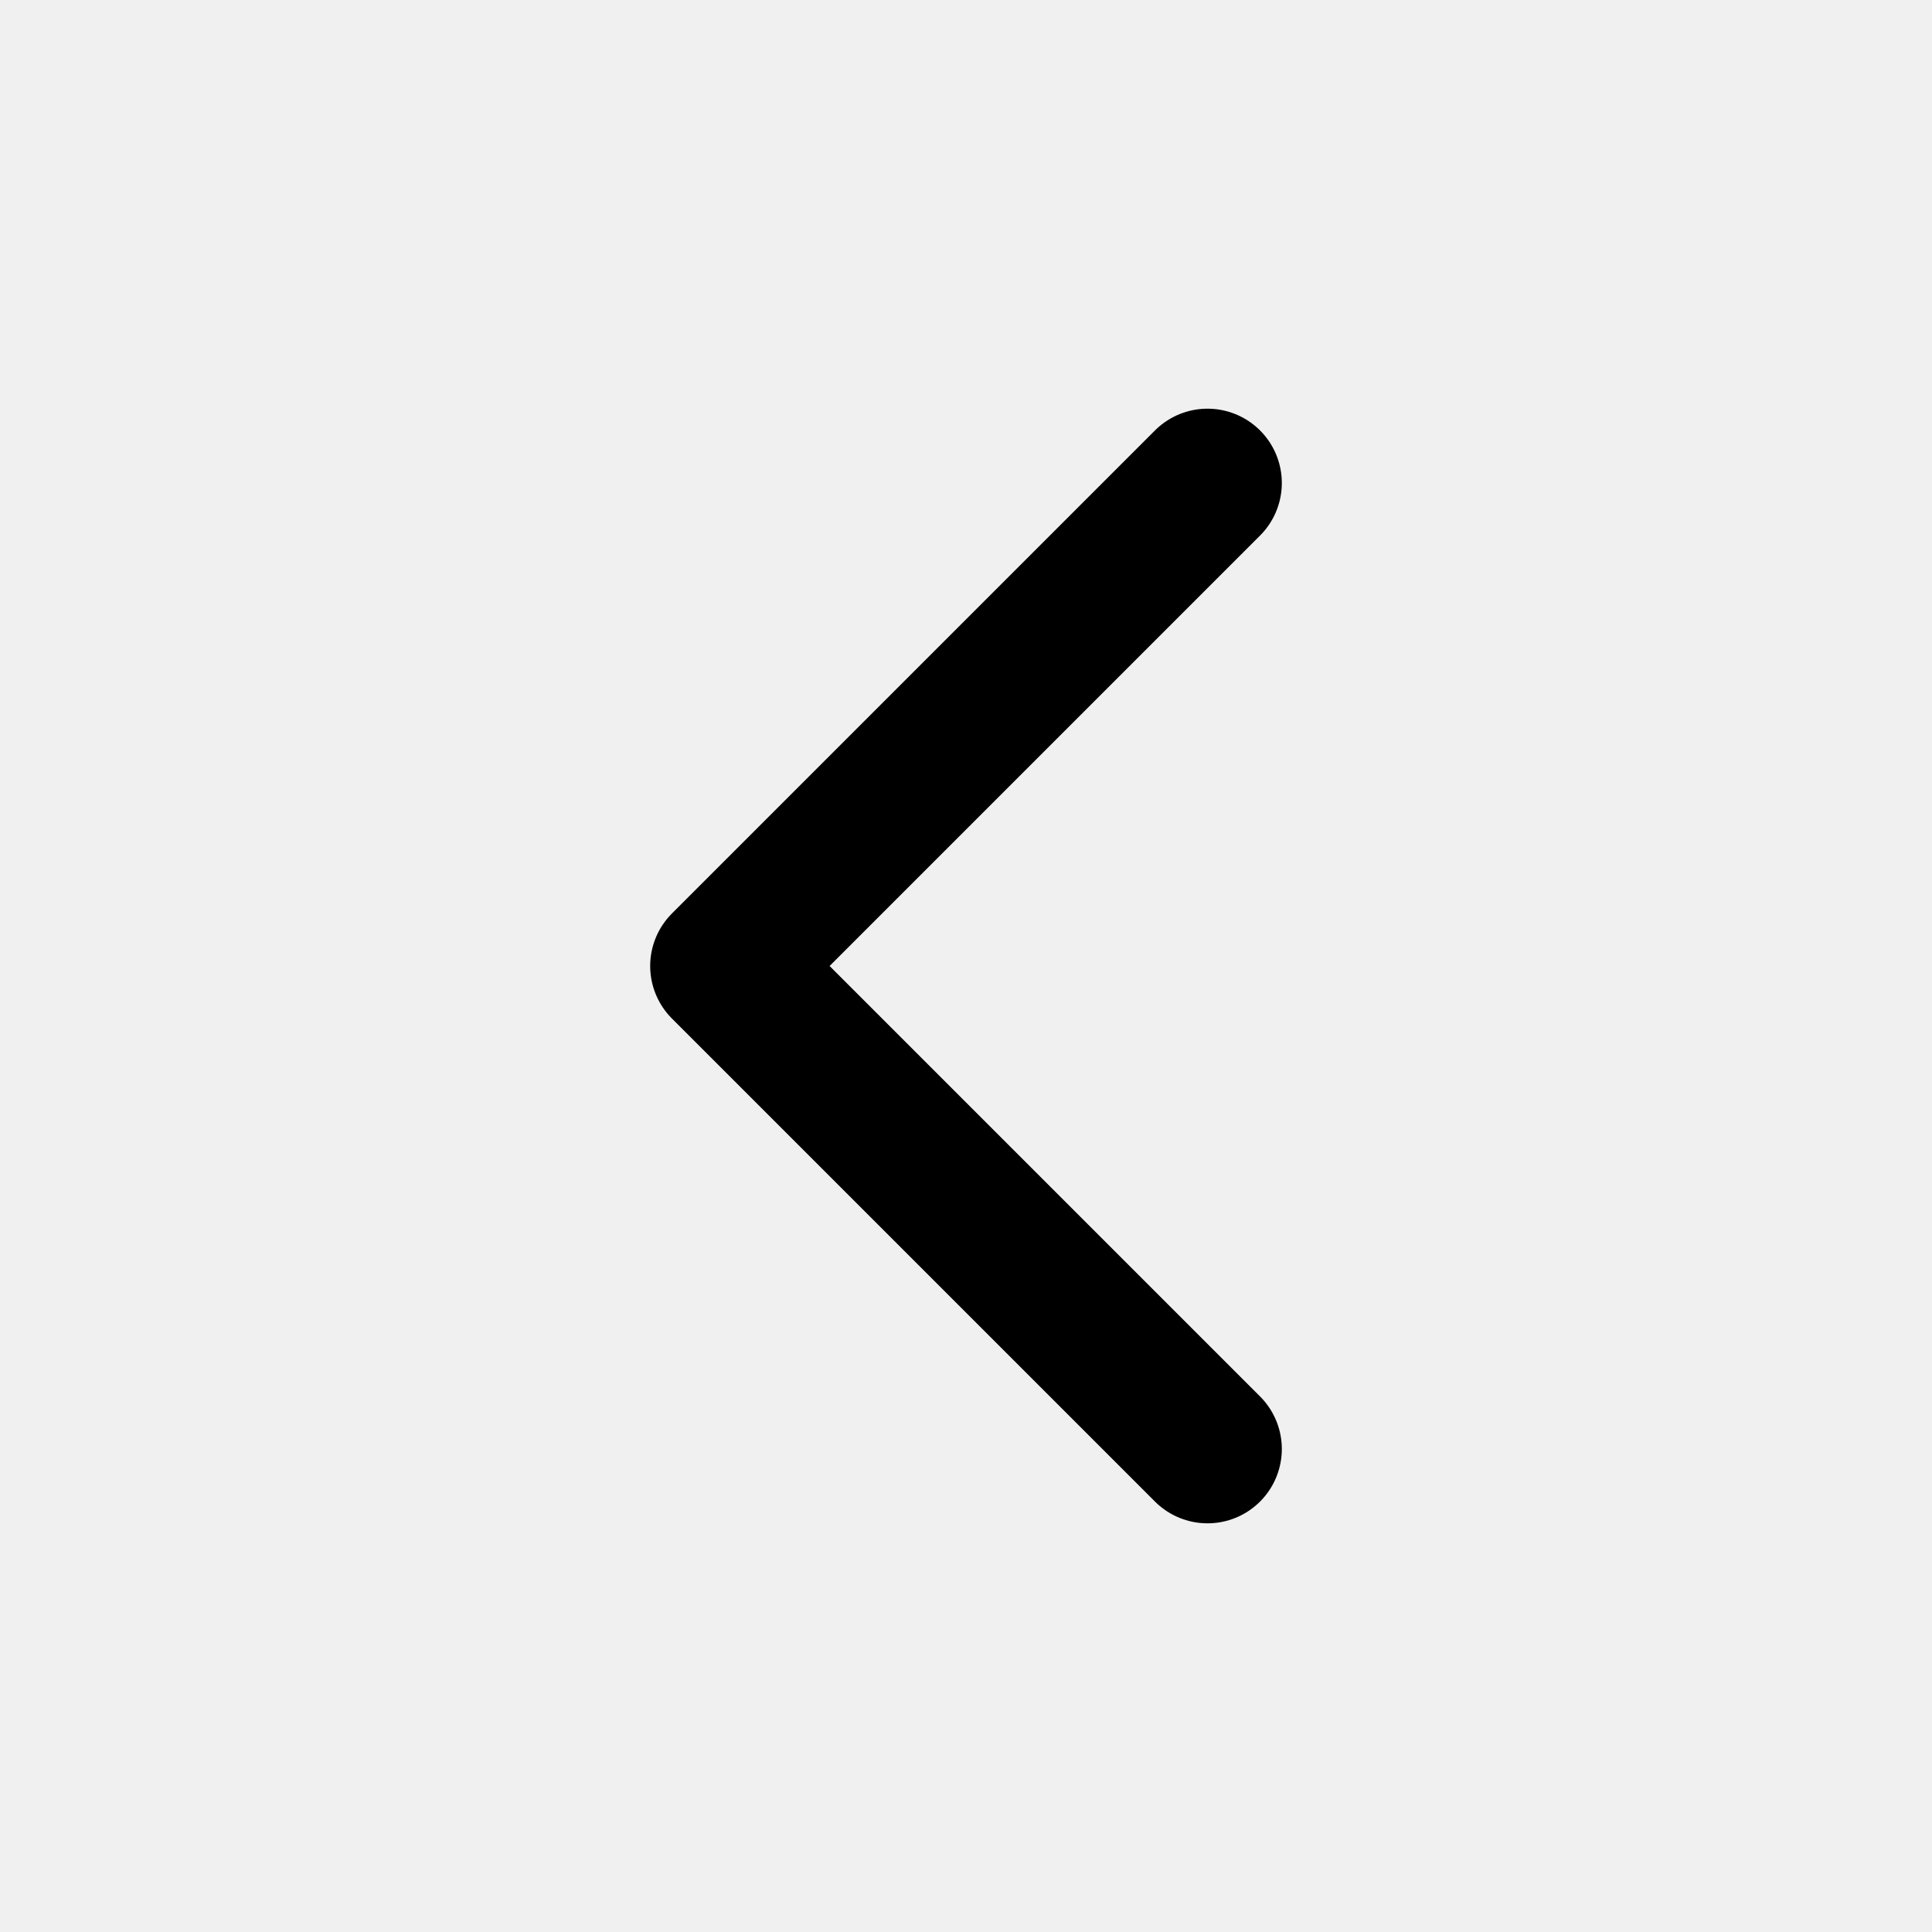
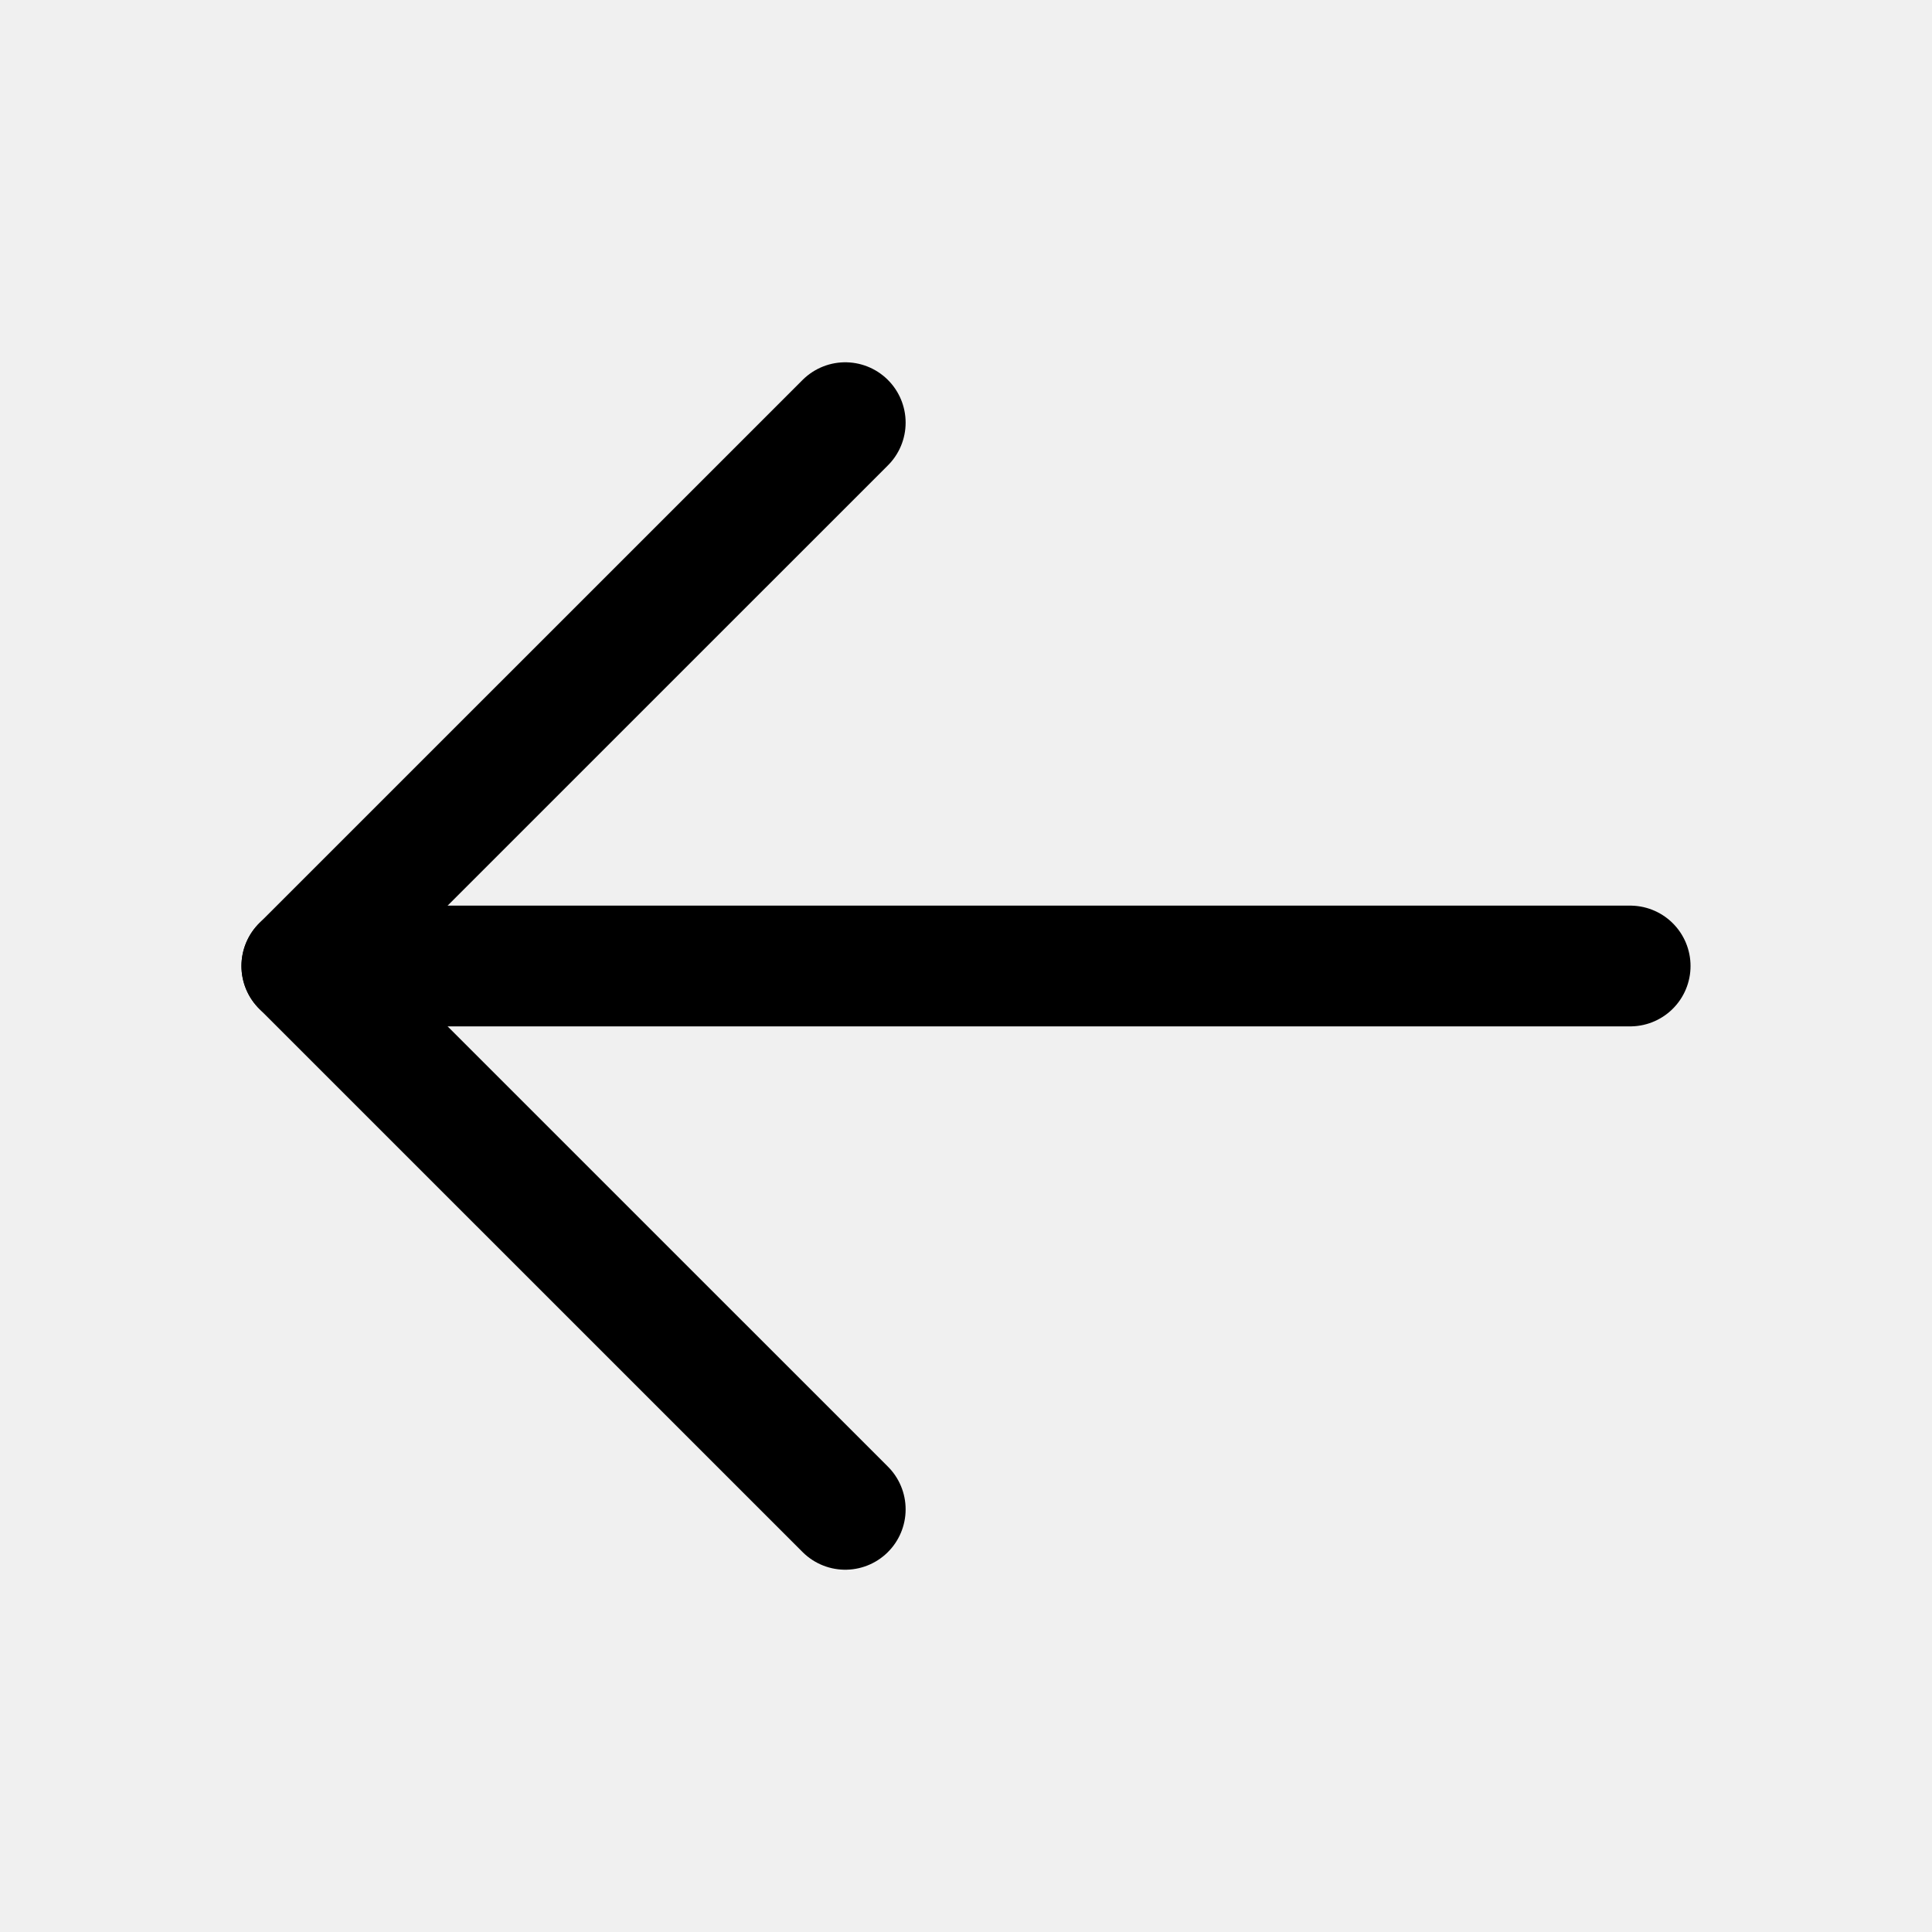
- <svg xmlns="http://www.w3.org/2000/svg" width="32" height="32" viewBox="0 0 32 32" fill="none">
-   <path d="M20 24L12 16L20 8" stroke="black" stroke-width="2.462" stroke-linecap="round" stroke-linejoin="round" />
+ <svg xmlns="http://www.w3.org/2000/svg" width="26" height="26" viewBox="0 0 26 26" fill="none">
+   <g clip-path="url(#clip0_62_3104)">
+     <path d="M21.938 13H4.062" stroke="black" stroke-width="1.625" stroke-linecap="round" stroke-linejoin="round" />
+     <path d="M11.375 5.688L4.062 13L11.375 20.312" stroke="black" stroke-width="1.625" stroke-linecap="round" stroke-linejoin="round" />
+   </g>
+   <defs>
+     <clipPath id="clip0_62_3104">
+       <rect width="26" height="26" fill="white" />
+     </clipPath>
+   </defs>
</svg>
